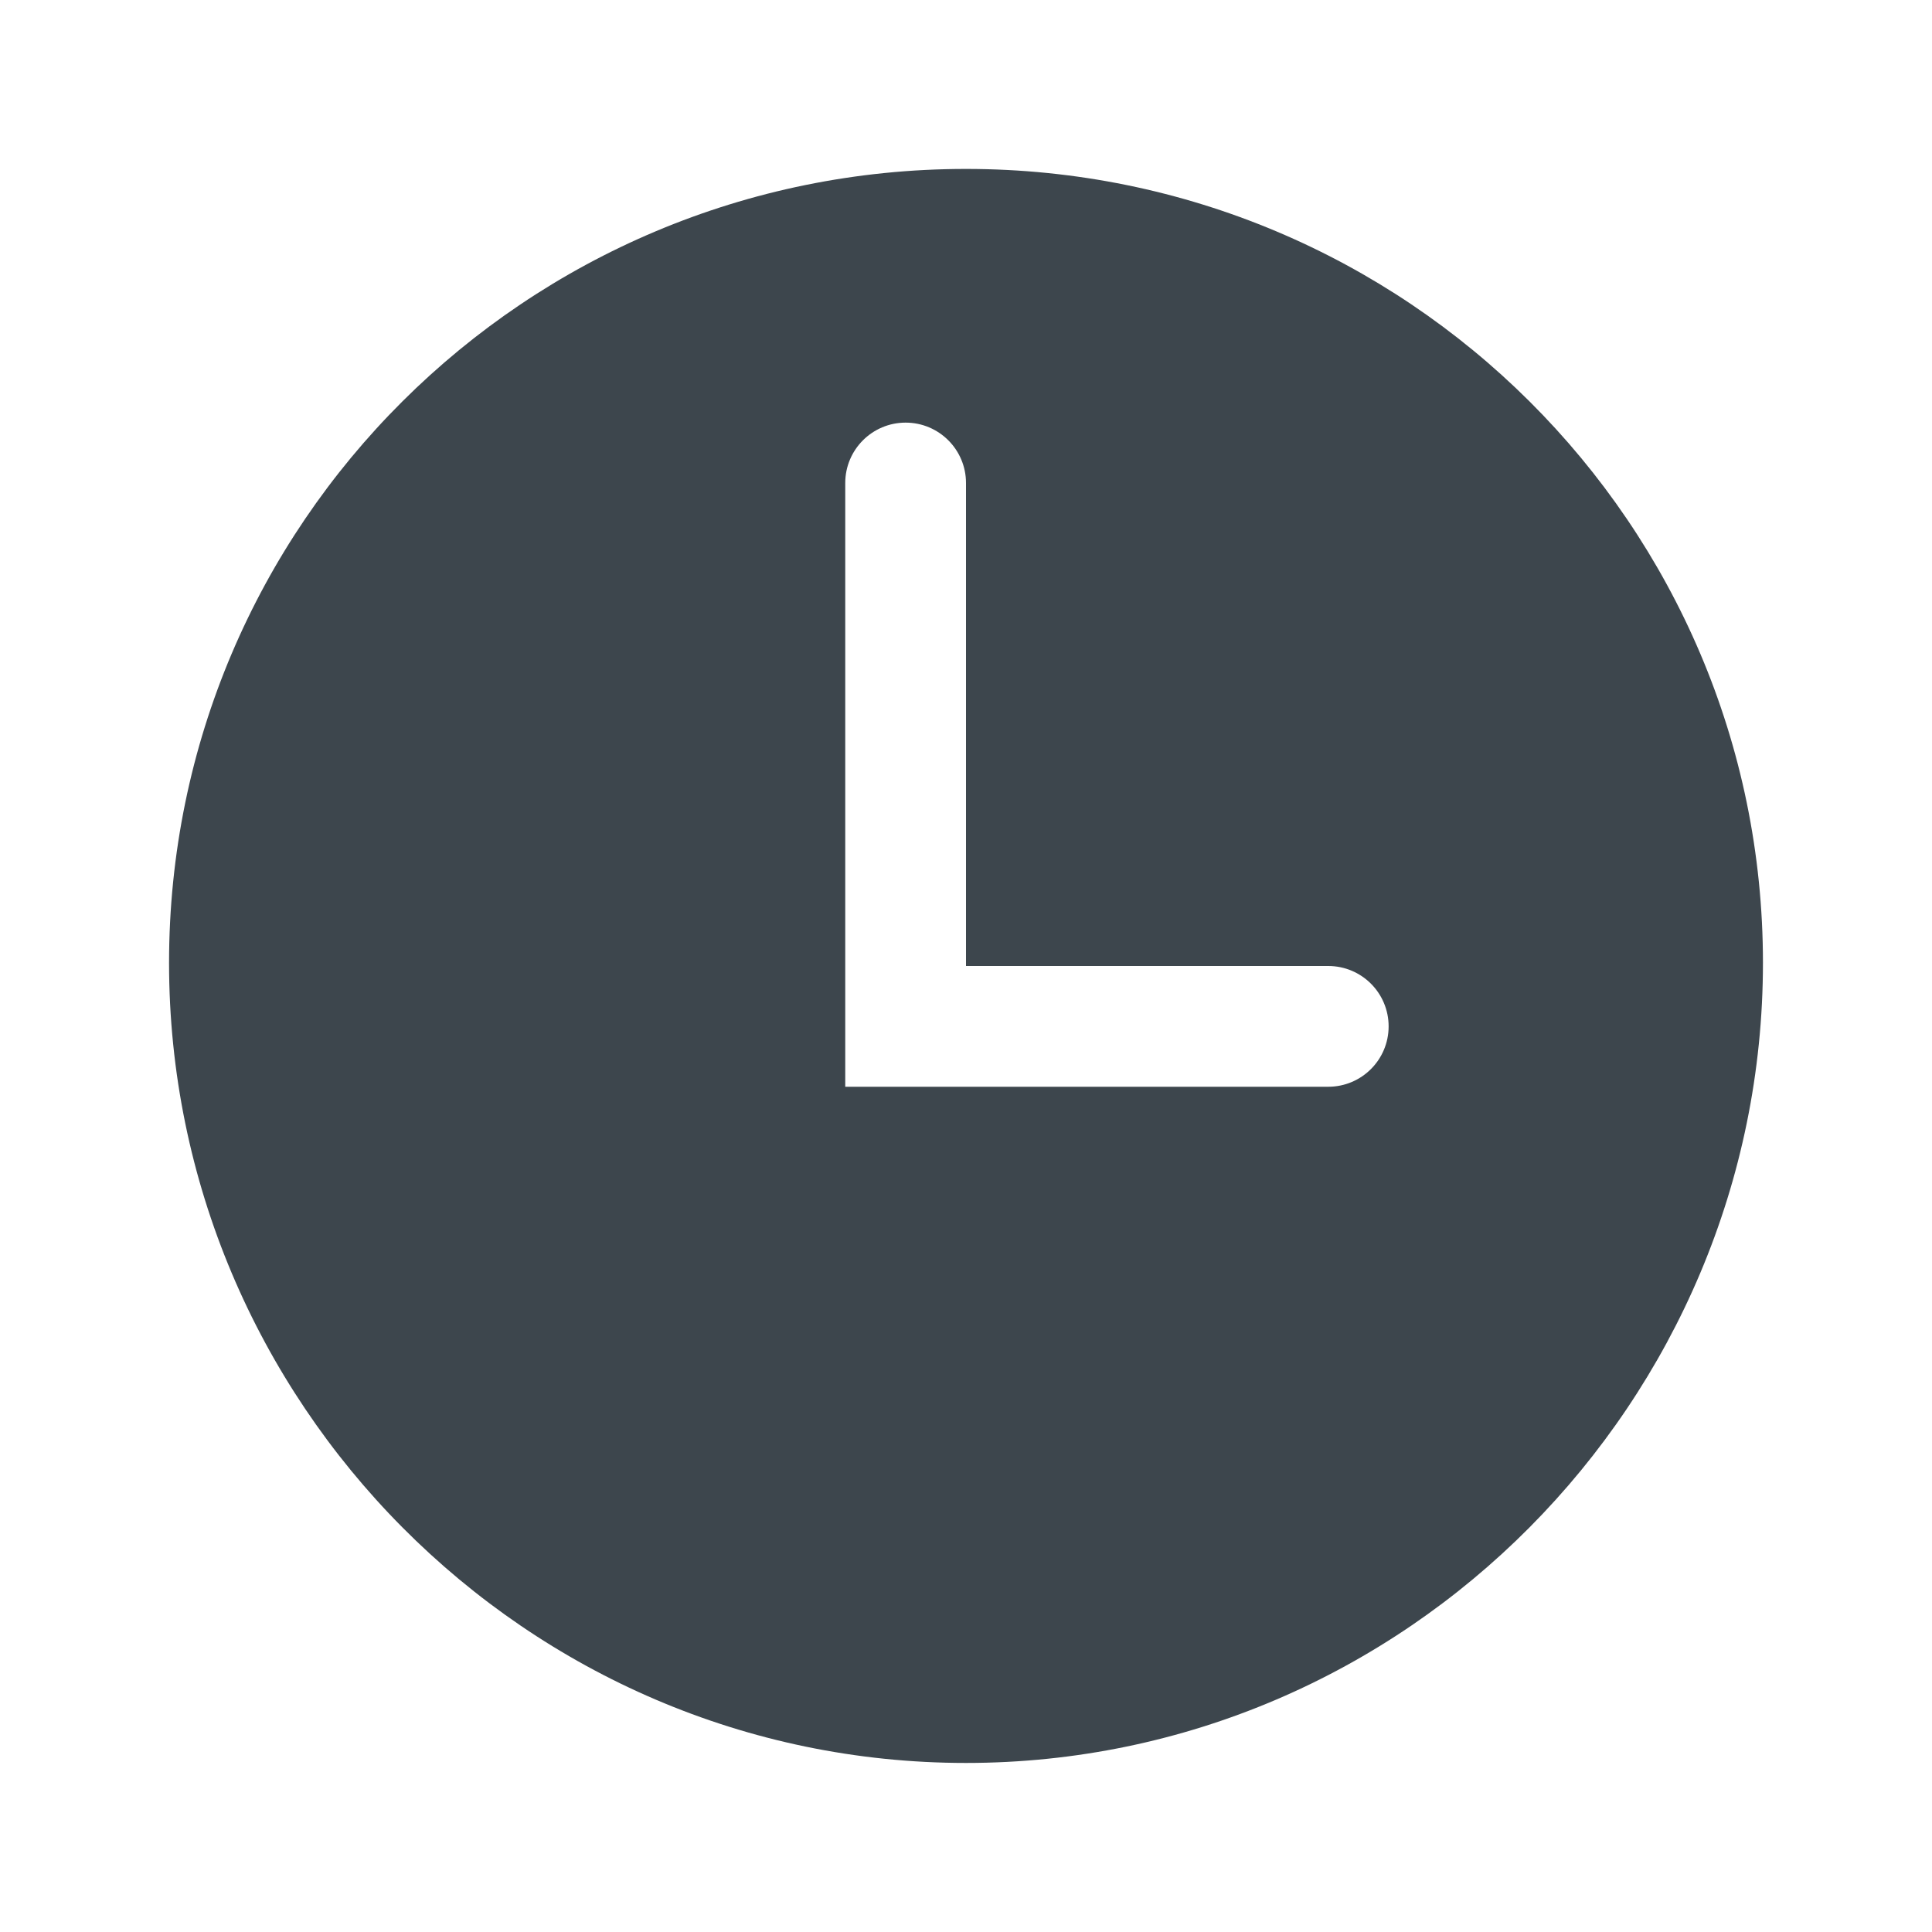
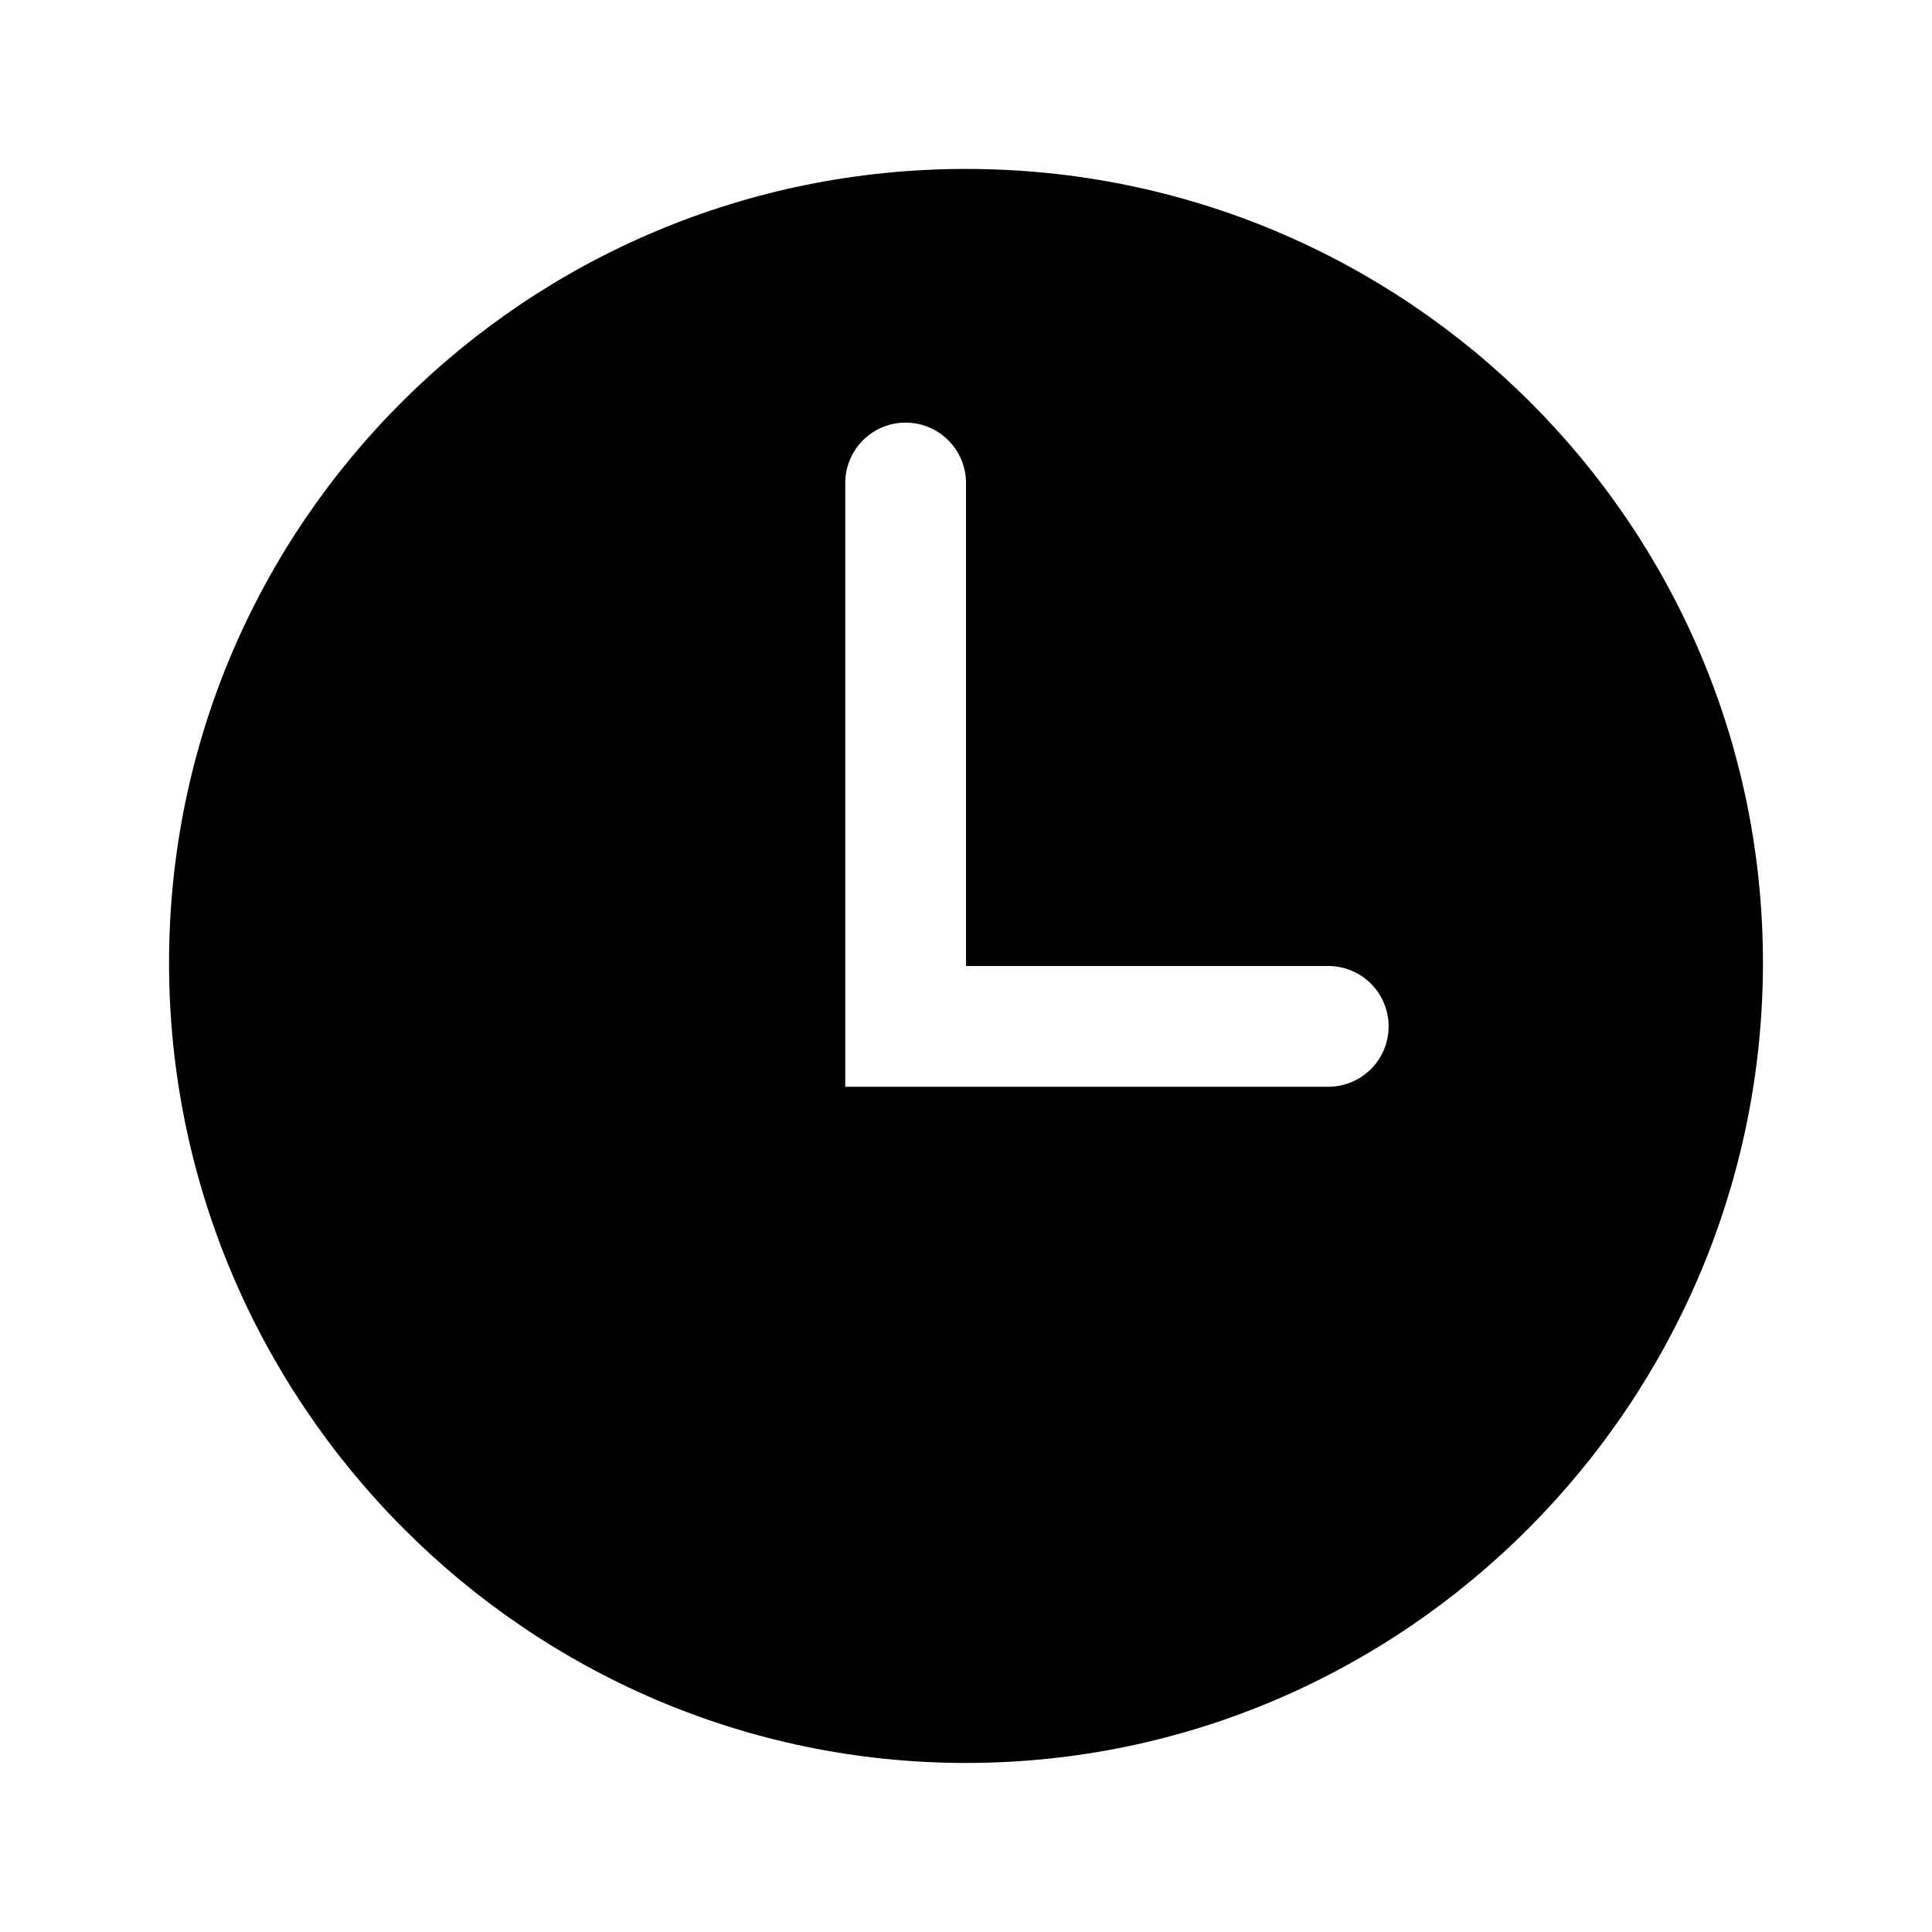
<svg xmlns="http://www.w3.org/2000/svg" viewBox="0 0 16 16">
-   <path d="M8 1.399c-3.646 0-6.6 2.942-6.6 6.575S4.354 14.6 8 14.6c3.645 0 6.6-2.993 6.6-6.627 0-3.631-2.955-6.574-6.6-6.574zM11 9H7V4a.5.5 0 011 0v4h3a.5.5 0 010 1z" fill="#3d464d" />
+   <path d="M8 1.399c-3.646 0-6.6 2.942-6.6 6.575S4.354 14.6 8 14.6c3.645 0 6.6-2.993 6.6-6.627 0-3.631-2.955-6.574-6.6-6.574zM11 9H7V4a.5.5 0 011 0v4h3a.5.5 0 010 1z" />
</svg>
